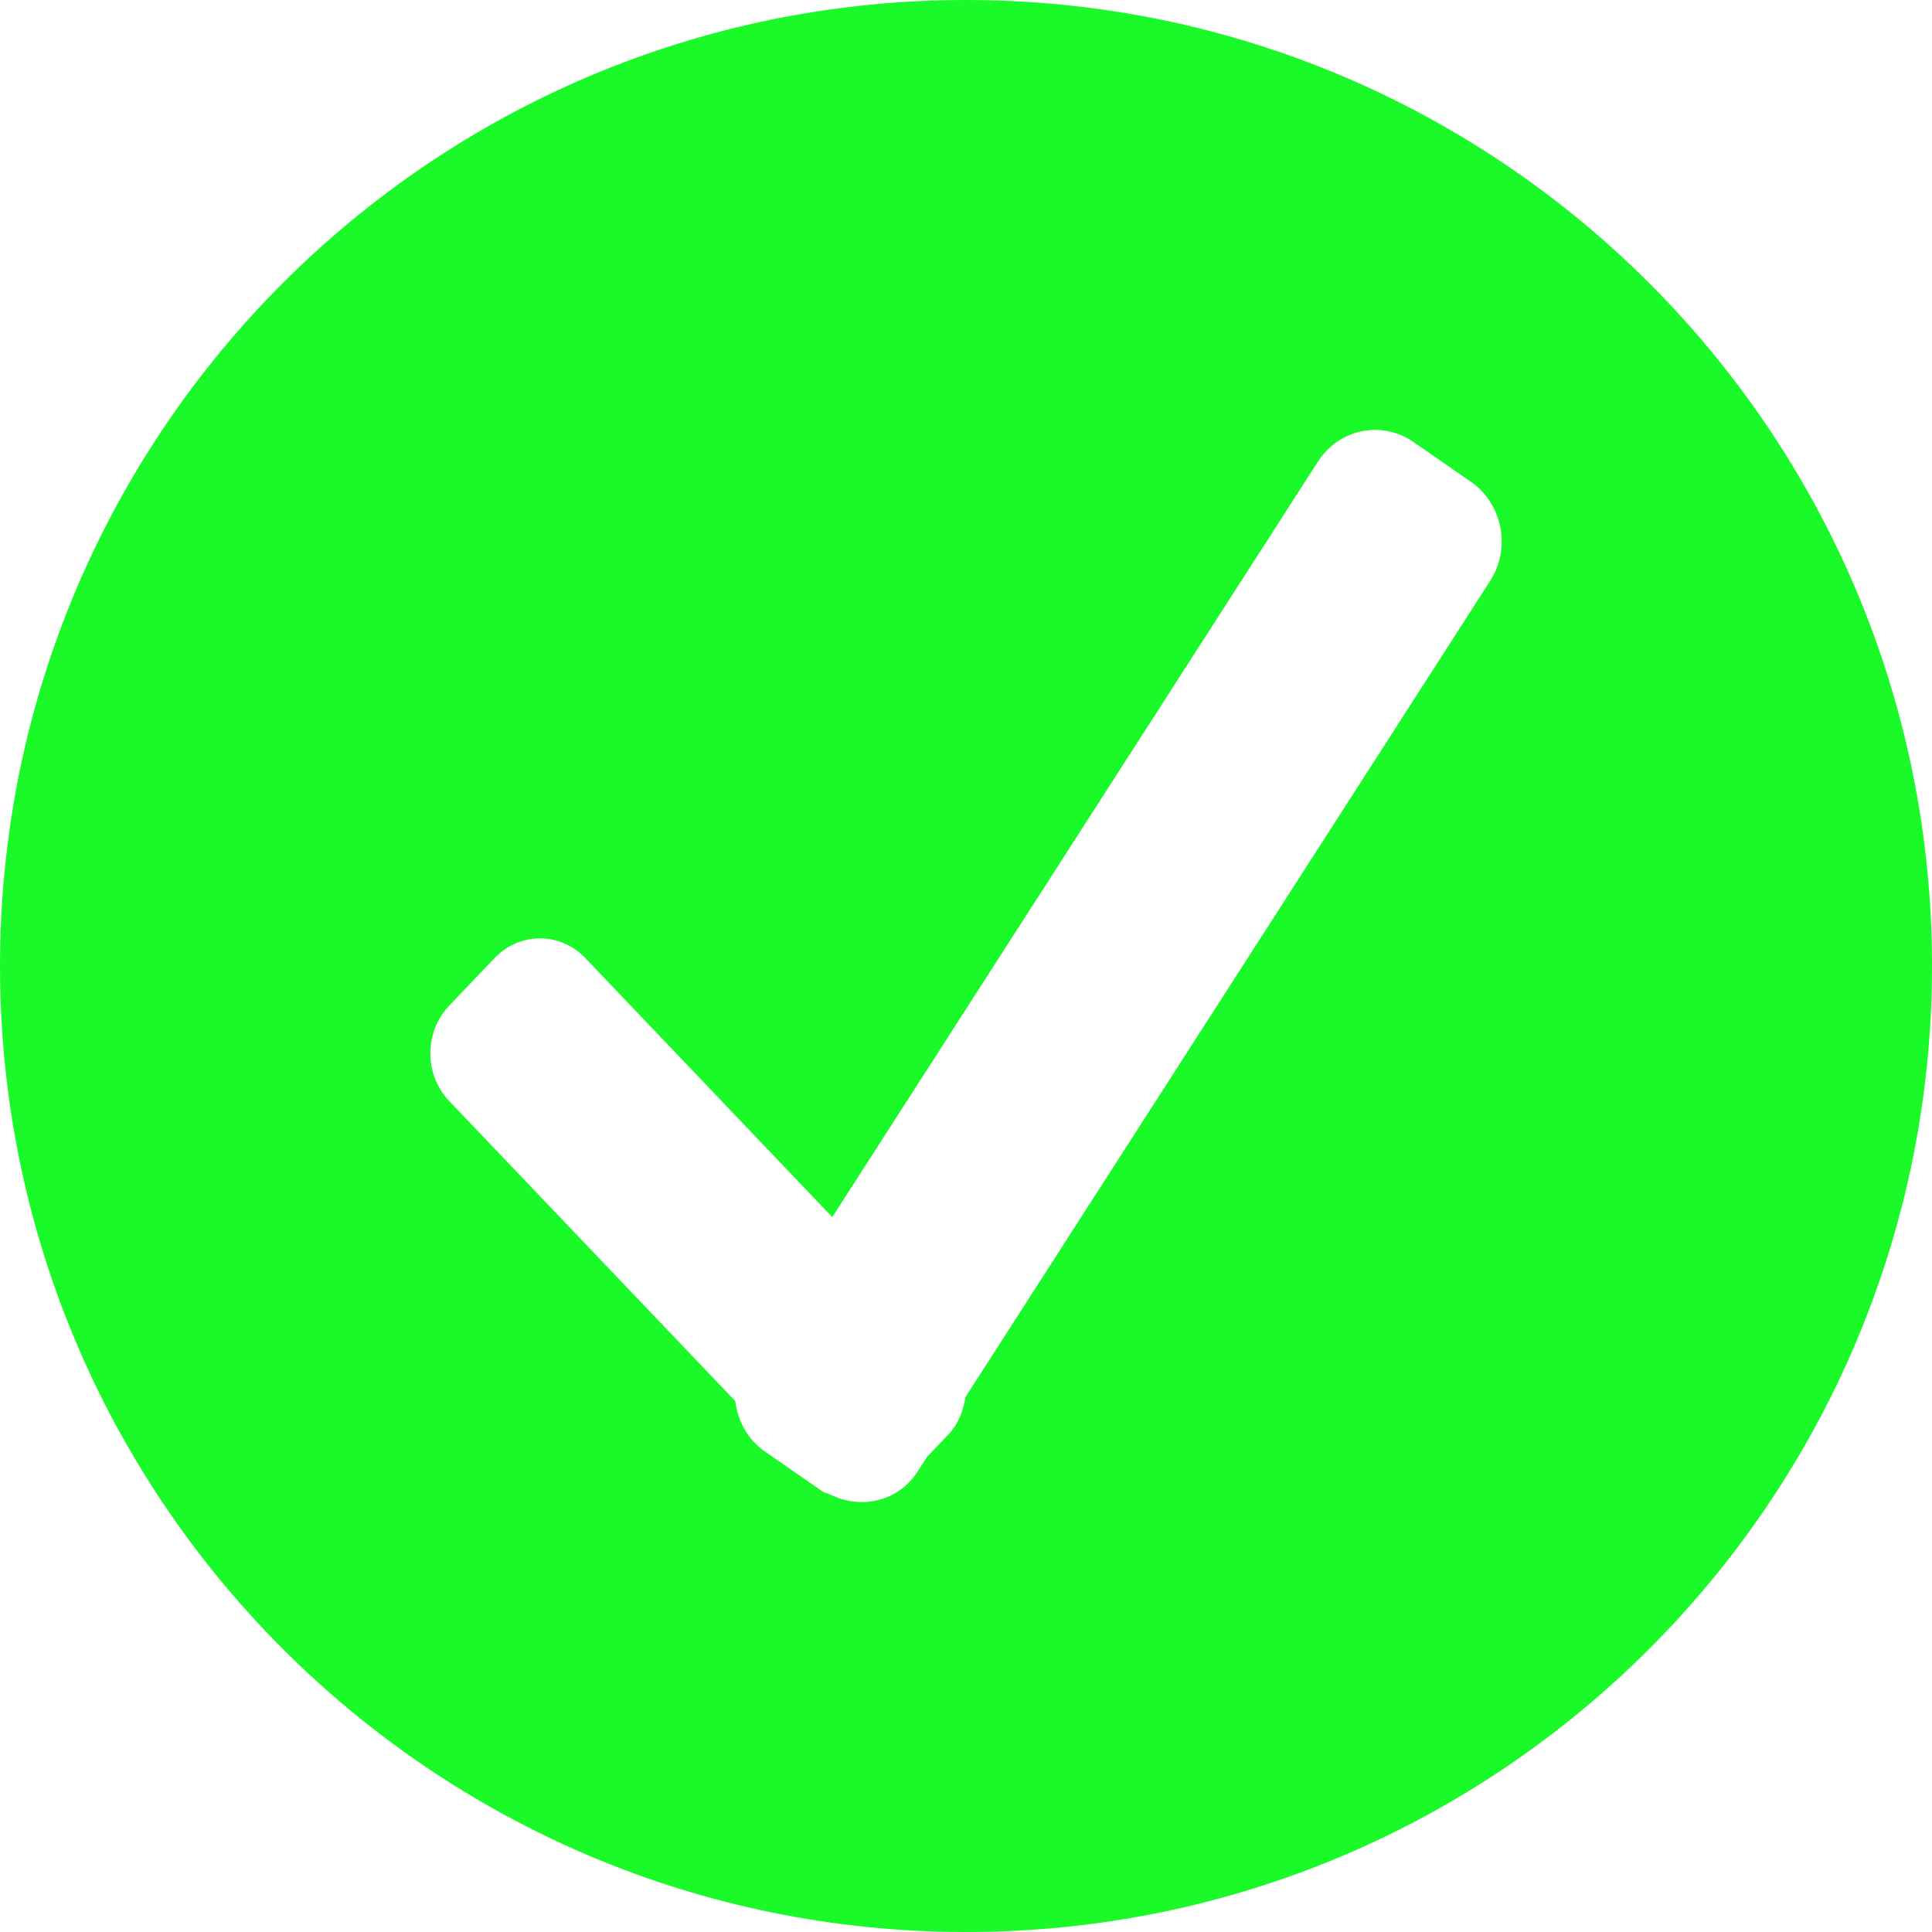
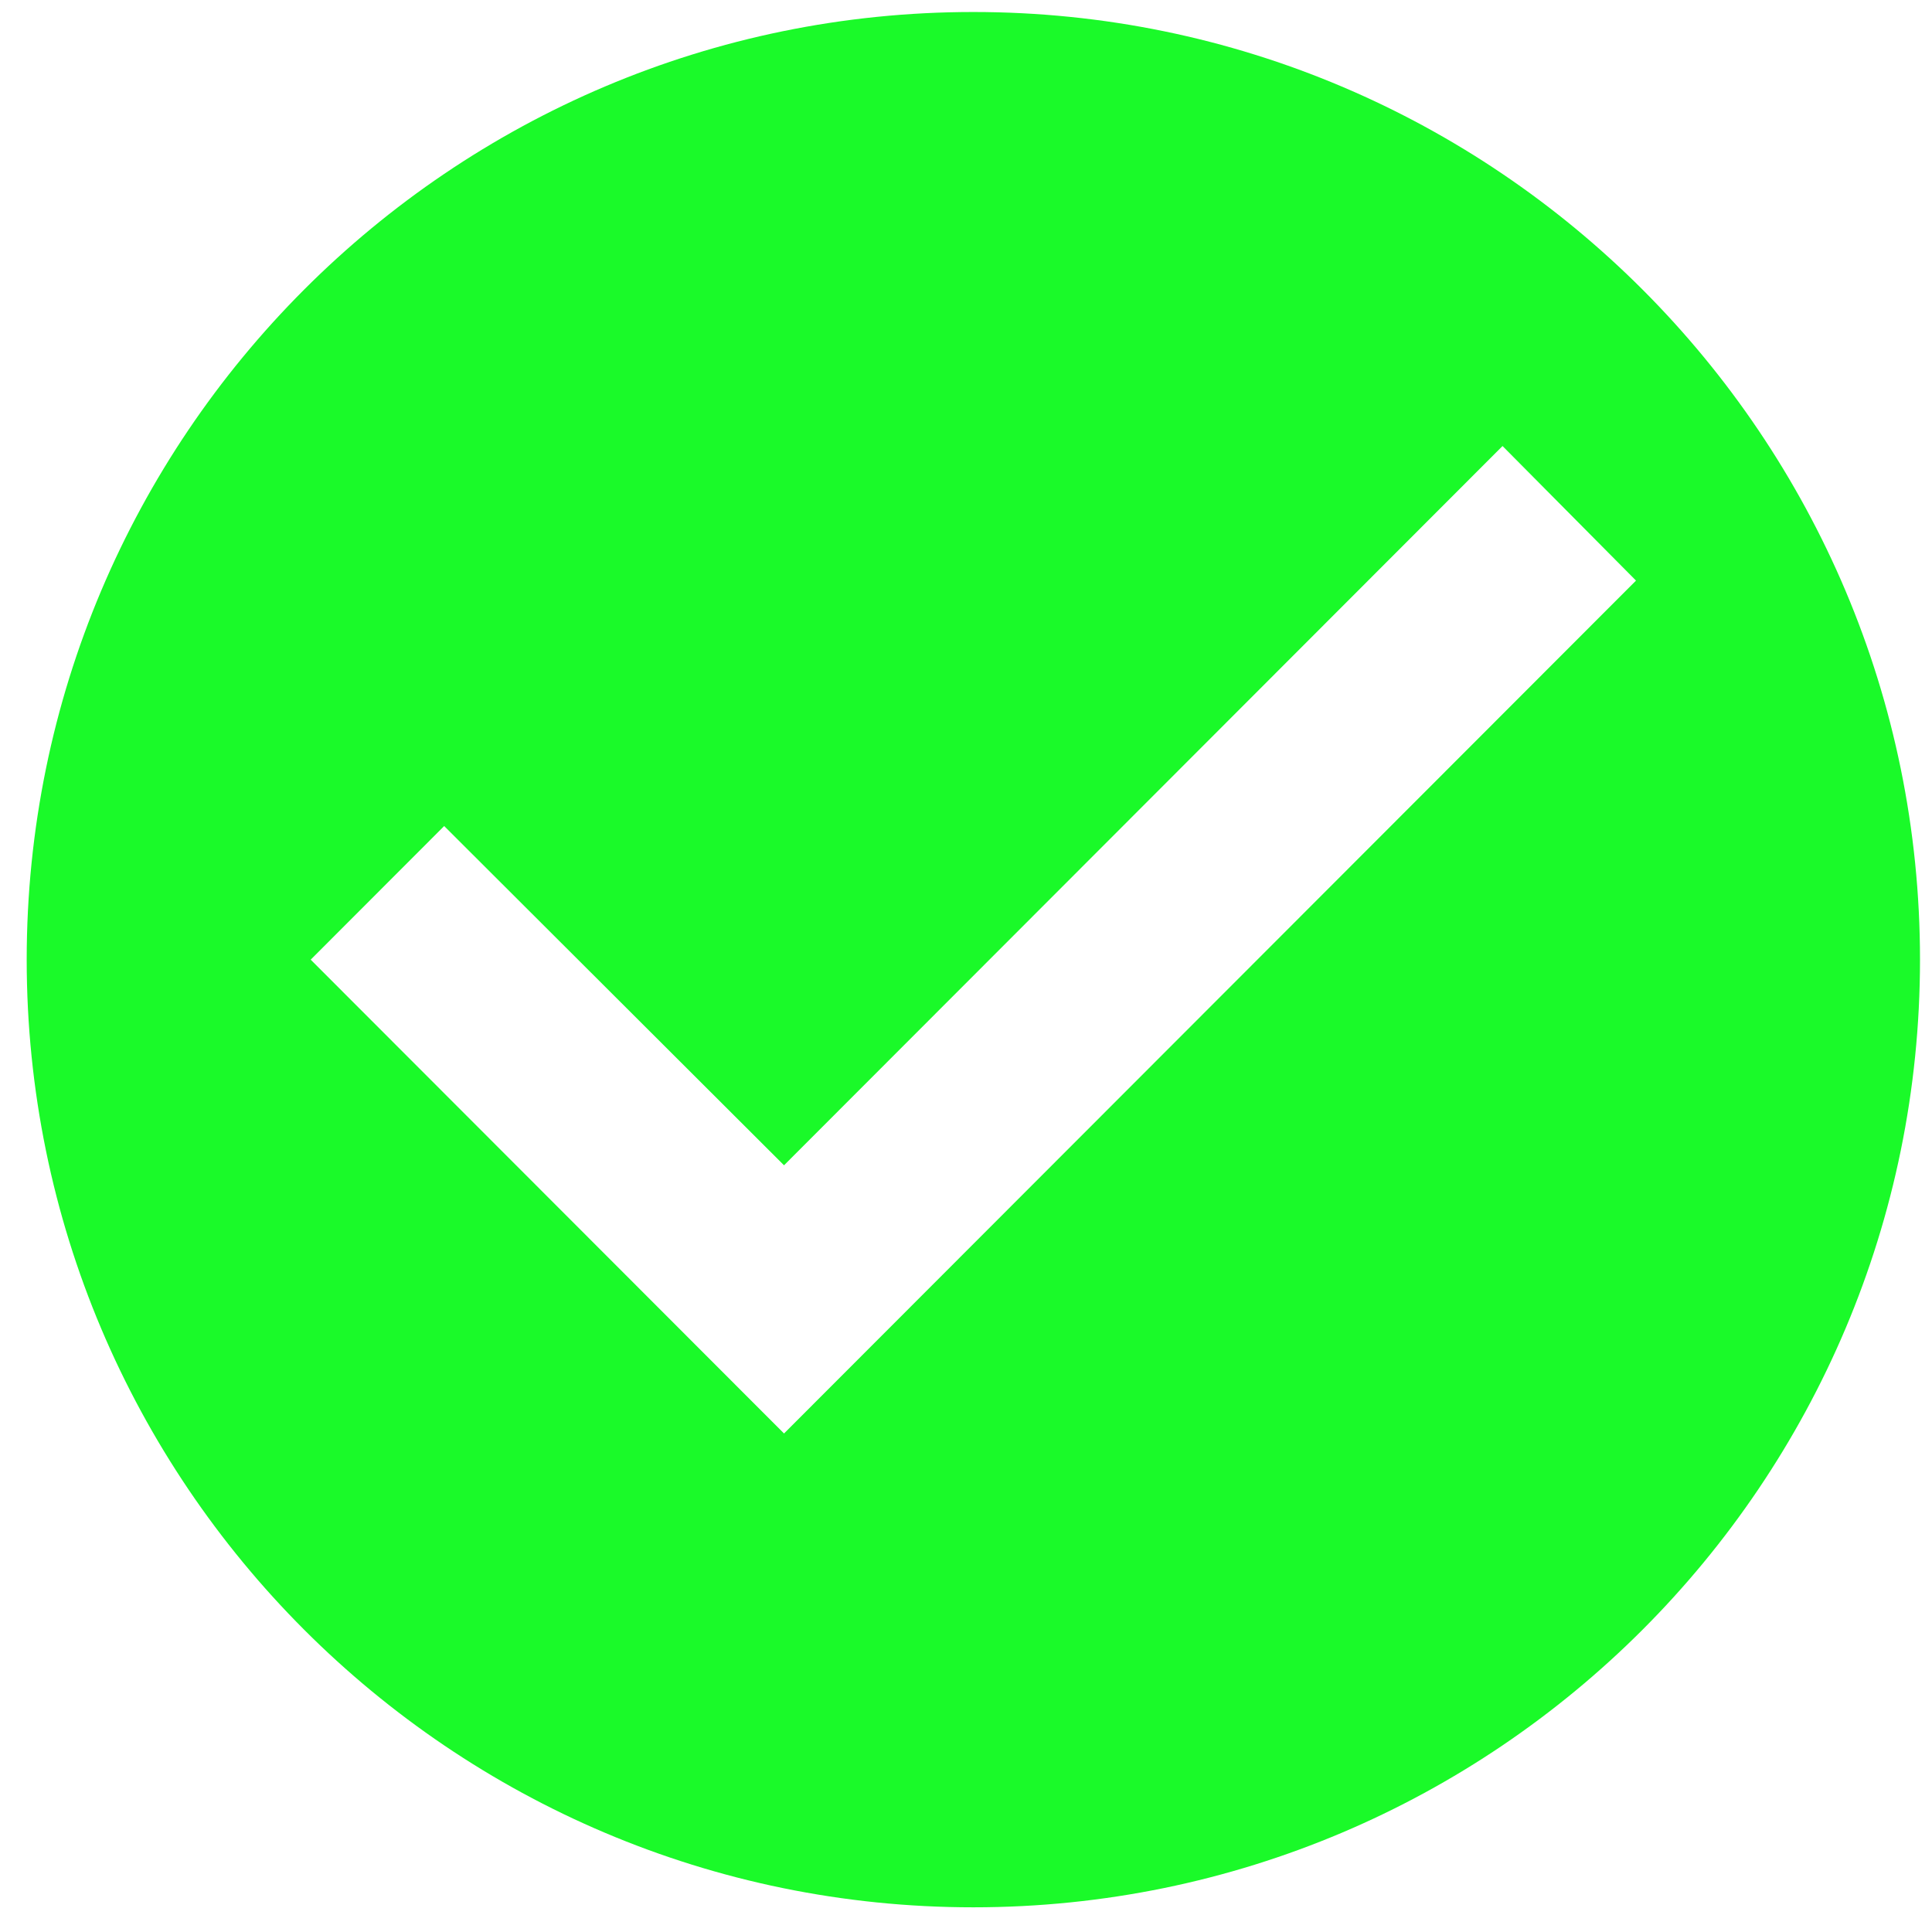
- <svg xmlns="http://www.w3.org/2000/svg" t="1482744457543" class="icon" style="" viewBox="0 0 1024 1024" version="1.1" p-id="9259" width="30" height="30">
+ <svg xmlns="http://www.w3.org/2000/svg" t="1482568362863" class="icon" style="" viewBox="0 0 1024 1024" version="1.1" p-id="2478" width="30" height="30">
  <defs>
    <style type="text/css" />
  </defs>
-   <path d="M512 0C229.229 0 0 229.229 0 512s229.229 512 512 512 512-229.229 512-512S794.771 0 512 0zM789.798 307.904l-278.131 432.659c-1.094 7.155-3.661 14.125-8.928 19.648l-11.354 11.91-5.011 7.808c-9.562 14.874-27.379 19.693-42.899 13.702-1.043-0.39-2.016-0.806-3.034-1.299-1.555-0.768-3.245-0.986-4.73-2.01l-30.419-21.088c-9.133-6.323-14.266-16.198-15.603-26.656L238.054 583.533c-13.293-13.939-13.293-36.538 0-50.483l24.064-25.235c13.293-13.939 34.835-13.939 48.128 0l130.874 137.274 257.414-400.429c11.162-17.376 33.843-22.022 50.65-10.387l30.426 21.082C796.403 267.002 800.973 290.528 789.798 307.904z" p-id="9260" fill="#1afa29" />
+   <path d="M515.896 6.361C238.932 6.361 14.15 231.381 14.15 508.638 14.15 785.894 238.932 1010.914 515.896 1010.914 792.859 1010.914 1017.641 785.894 1017.641 508.638 1017.641 231.381 792.859 6.361 515.896 6.361L515.896 6.361ZM415.547 759.776 164.674 508.638 235.42 437.817 415.547 617.632 796.371 236.404 867.118 307.727 415.547 759.776 415.547 759.776Z" p-id="2479" fill="#1afa29" />
</svg>
